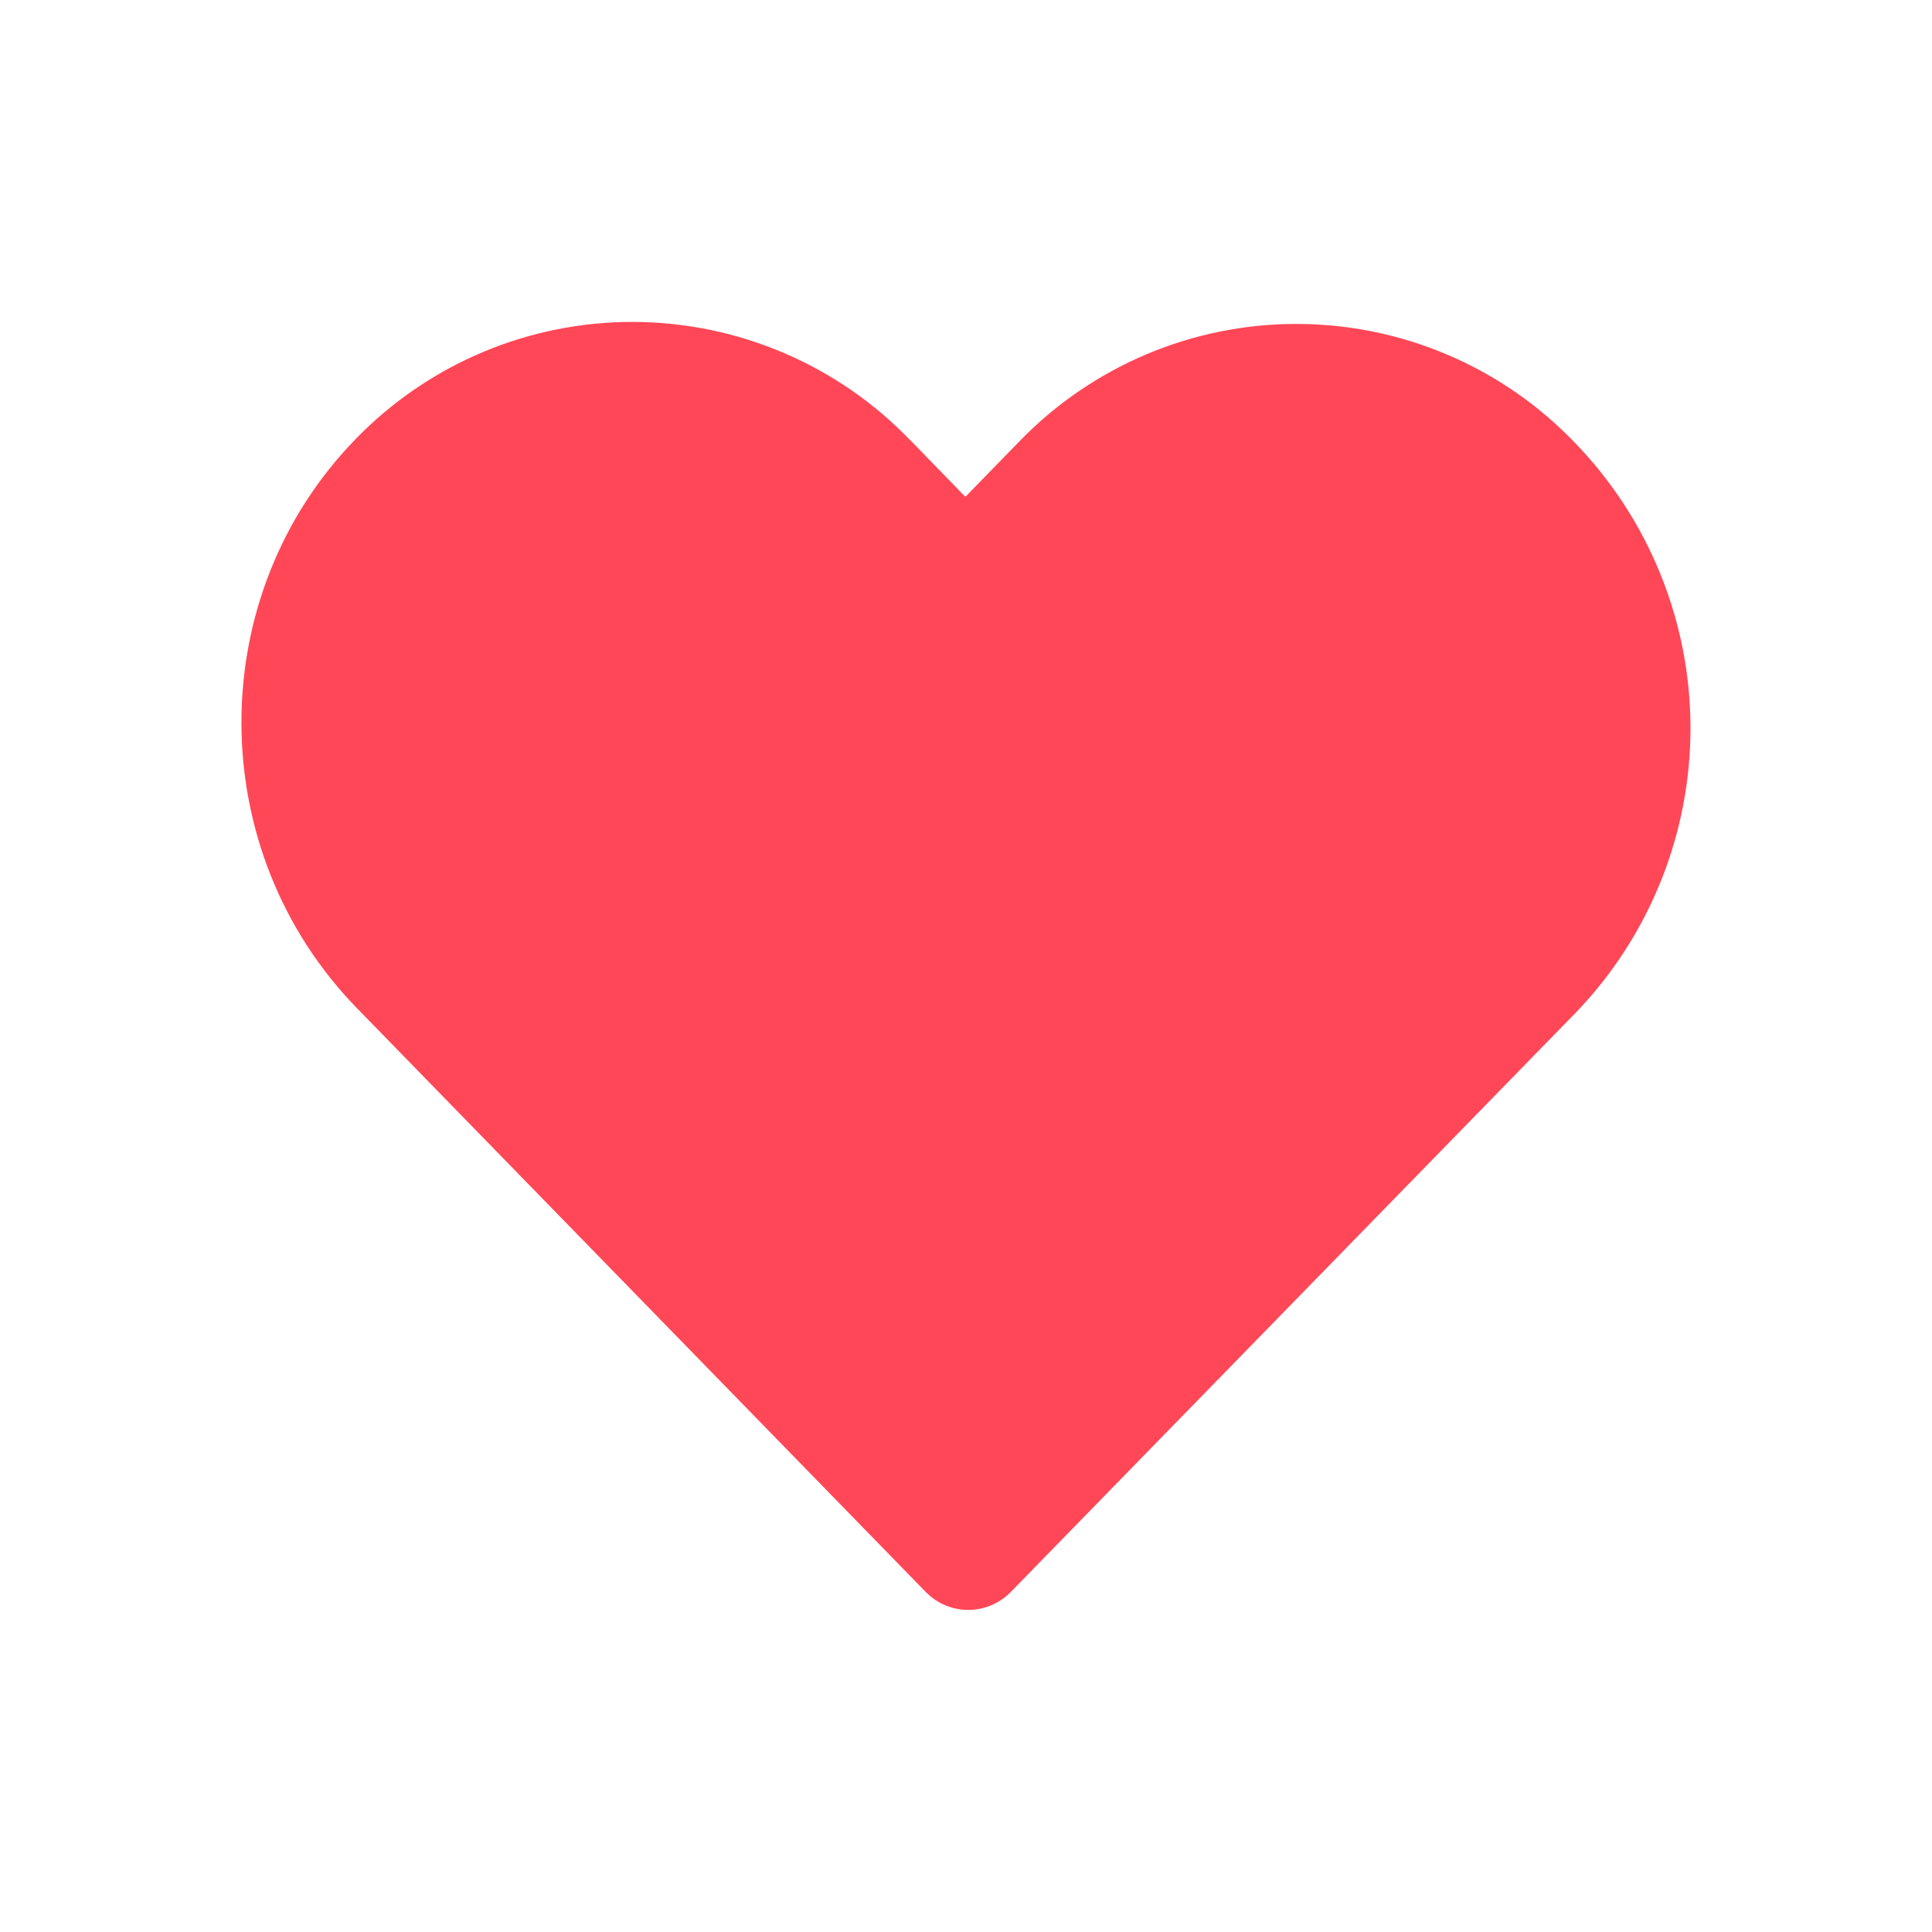
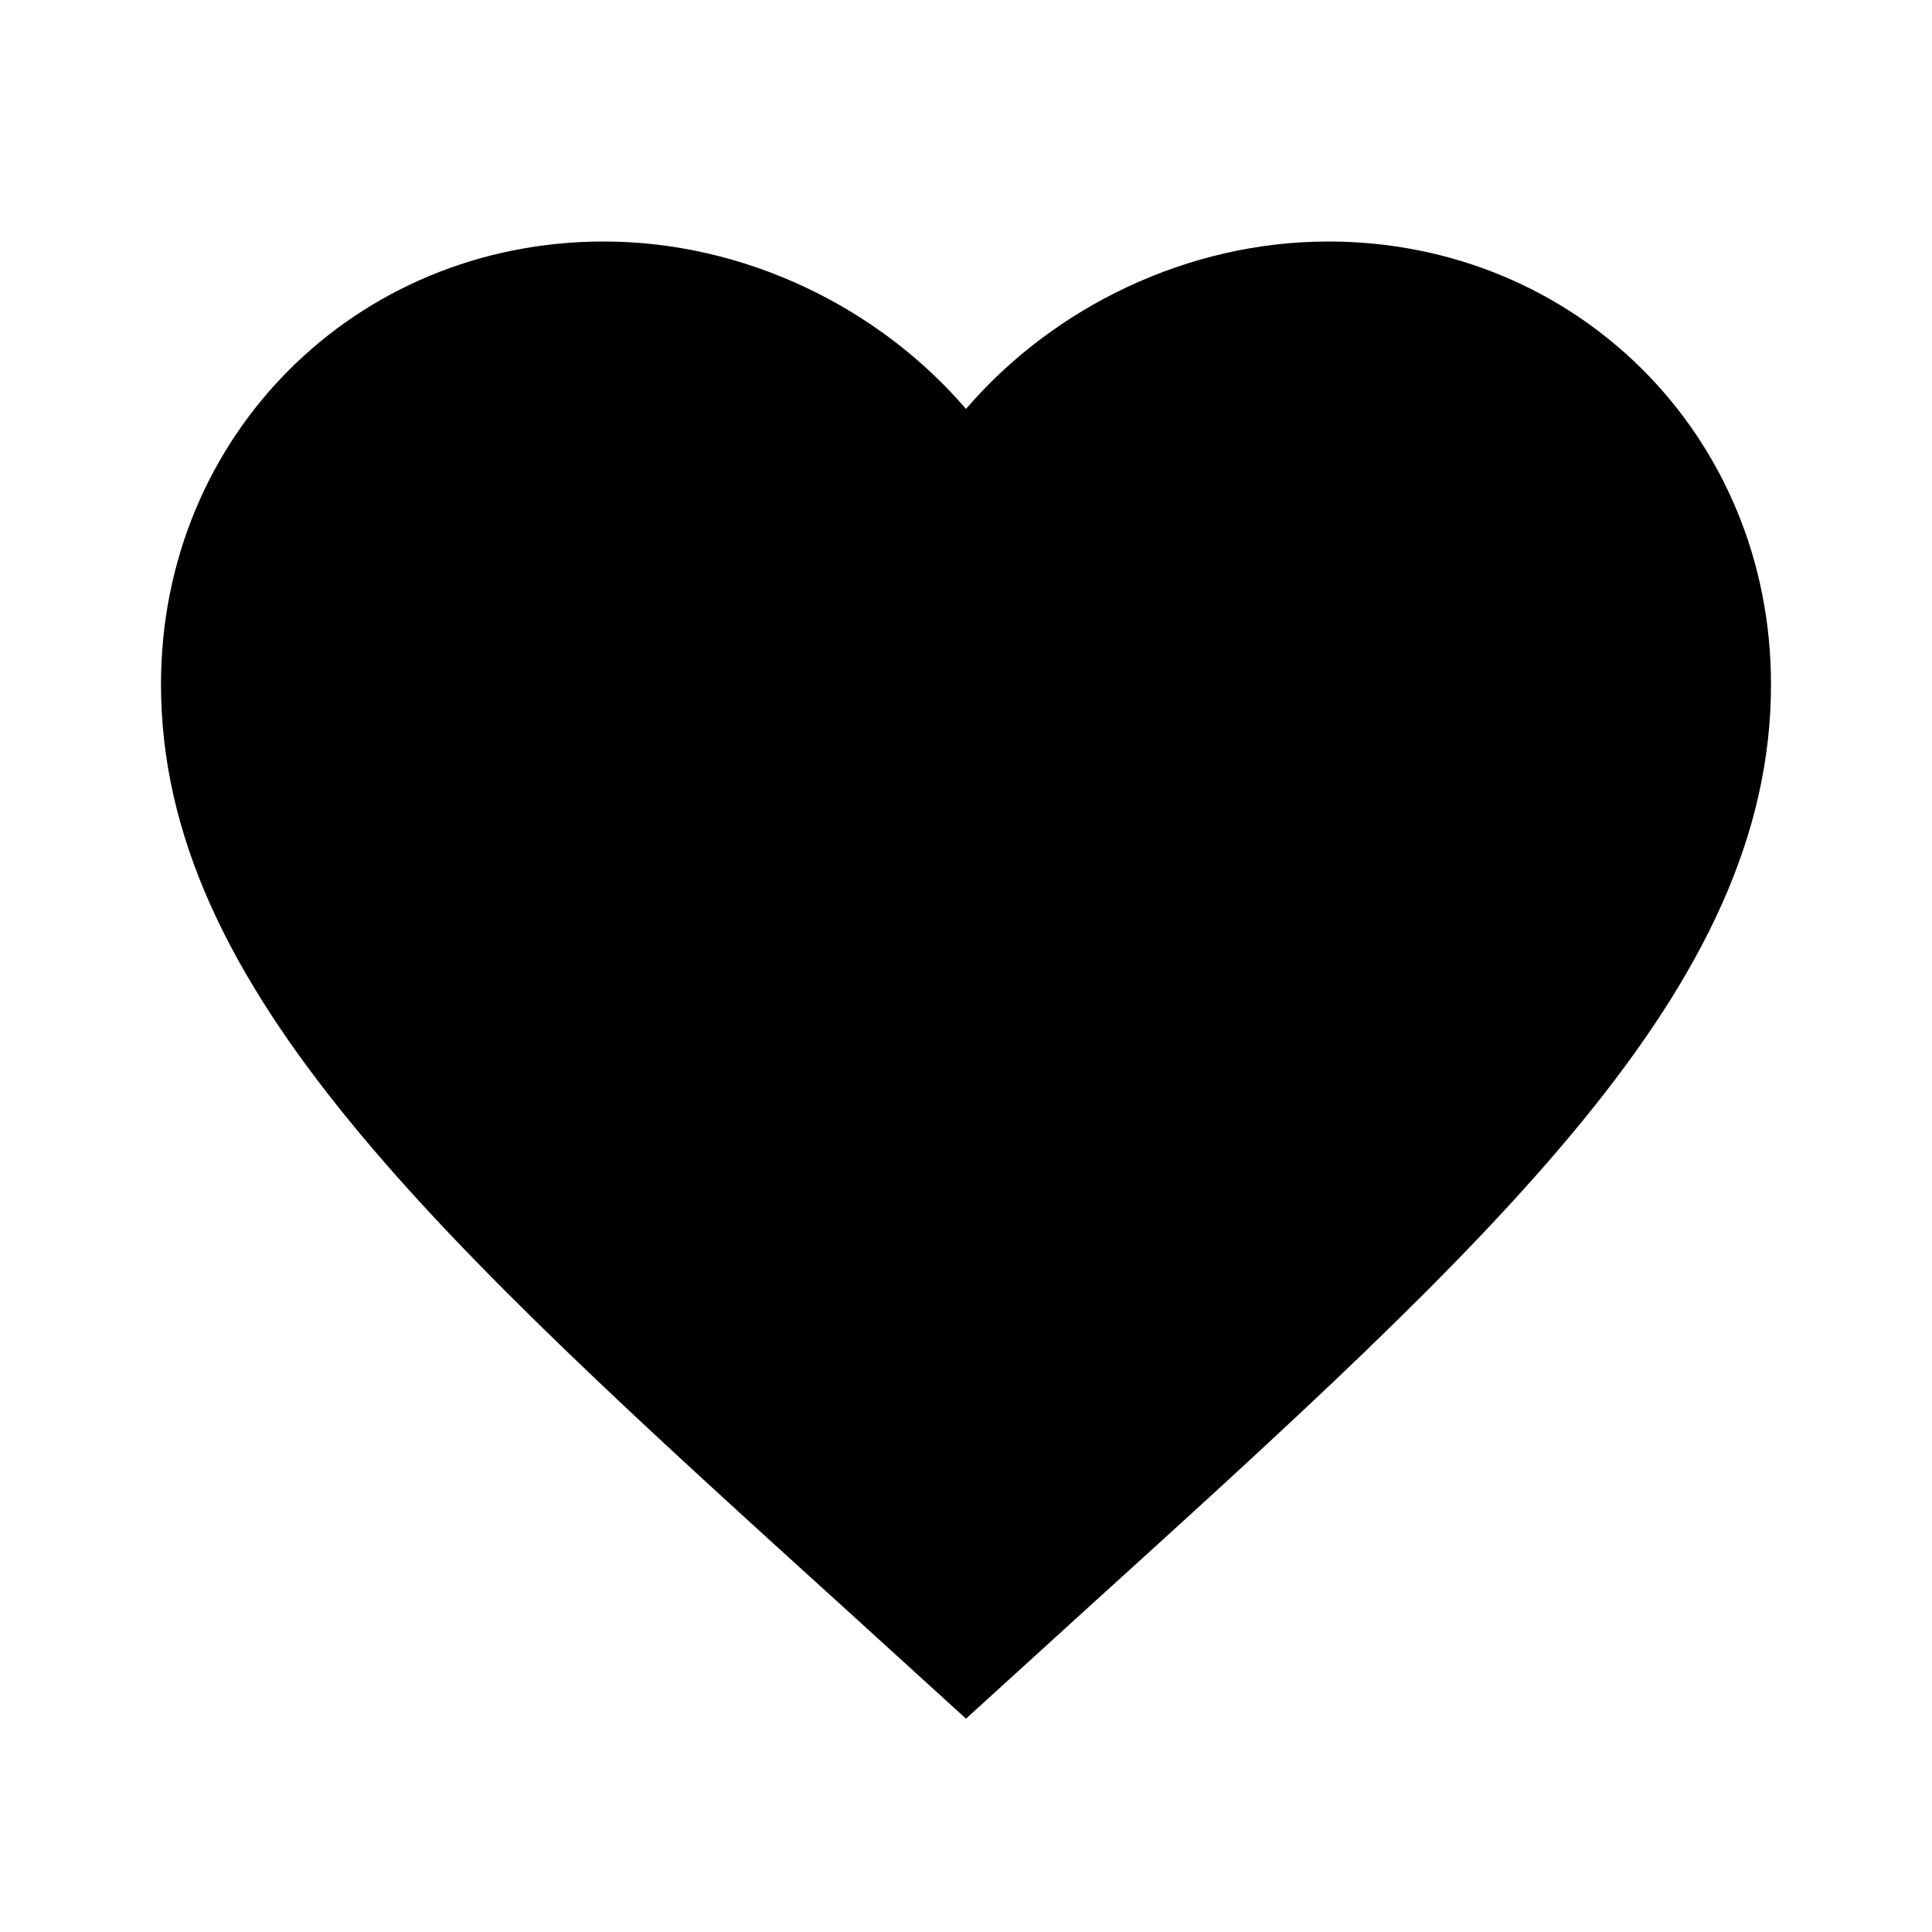
<svg xmlns="http://www.w3.org/2000/svg" width="24" height="24" viewBox="0 0 24 24" fill="none">
-   <path d="M11.312 5.474C10.867 5.009 10.332 4.639 9.741 4.386C9.149 4.133 8.513 4.001 7.869 3.999C7.226 3.997 6.588 4.125 5.995 4.375C5.402 4.625 4.866 4.992 4.418 5.454C2.518 7.404 2.528 10.572 4.438 12.528L11.498 19.774C11.79 20.074 12.266 20.074 12.558 19.774L19.584 12.57C20.496 11.618 21.003 10.349 21 9.031C20.996 7.713 20.481 6.447 19.564 5.5C19.118 5.035 18.584 4.664 17.991 4.411C17.399 4.157 16.762 4.026 16.118 4.024C15.474 4.022 14.836 4.15 14.242 4.401C13.649 4.652 13.112 5.019 12.664 5.482L11.992 6.172L11.312 5.472V5.474Z" fill="#FF4757" />
+   <path d="M12 21.35L10.55 20.03C5.4 15.36 2 12.27 2 8.5C2 5.41 4.42 3 7.5 3C9.24 3 10.91 3.81 12 5.08C13.09 3.81 14.76 3 16.5 3C19.58 3 22 5.41 22 8.5C22 12.27 18.6 15.36 13.45 20.03L12 21.35Z" fill="black" />
</svg>
